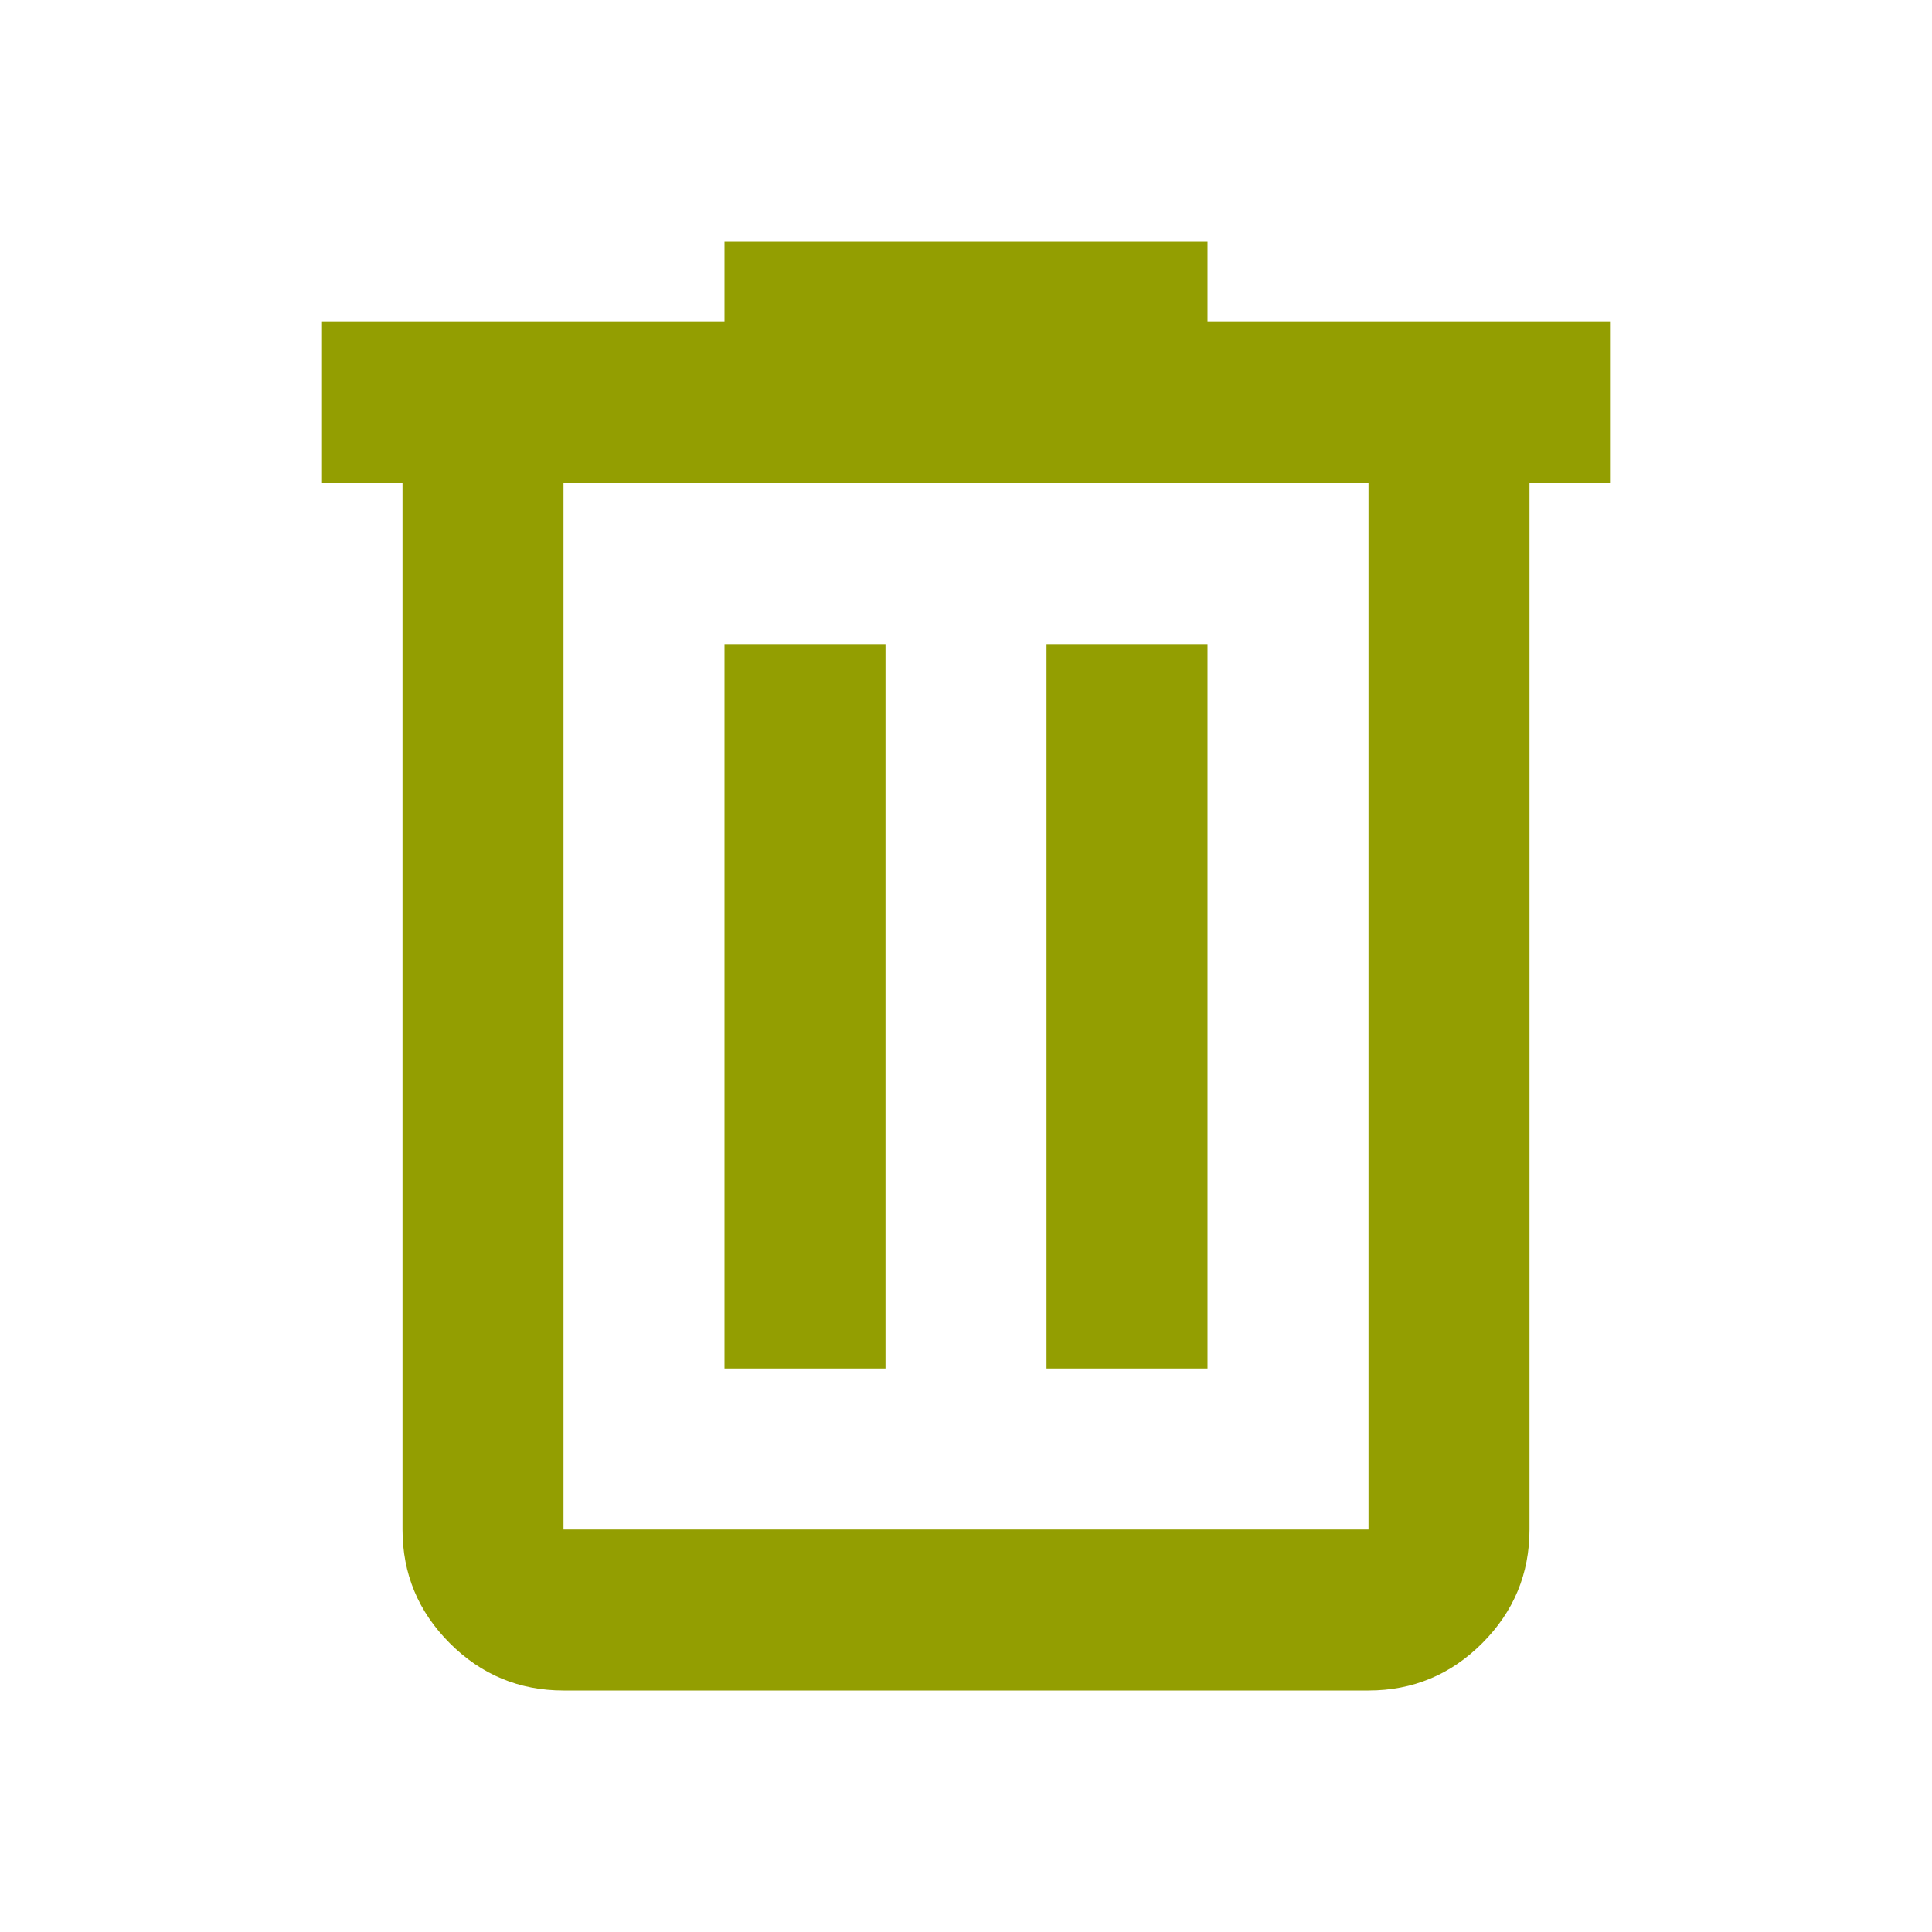
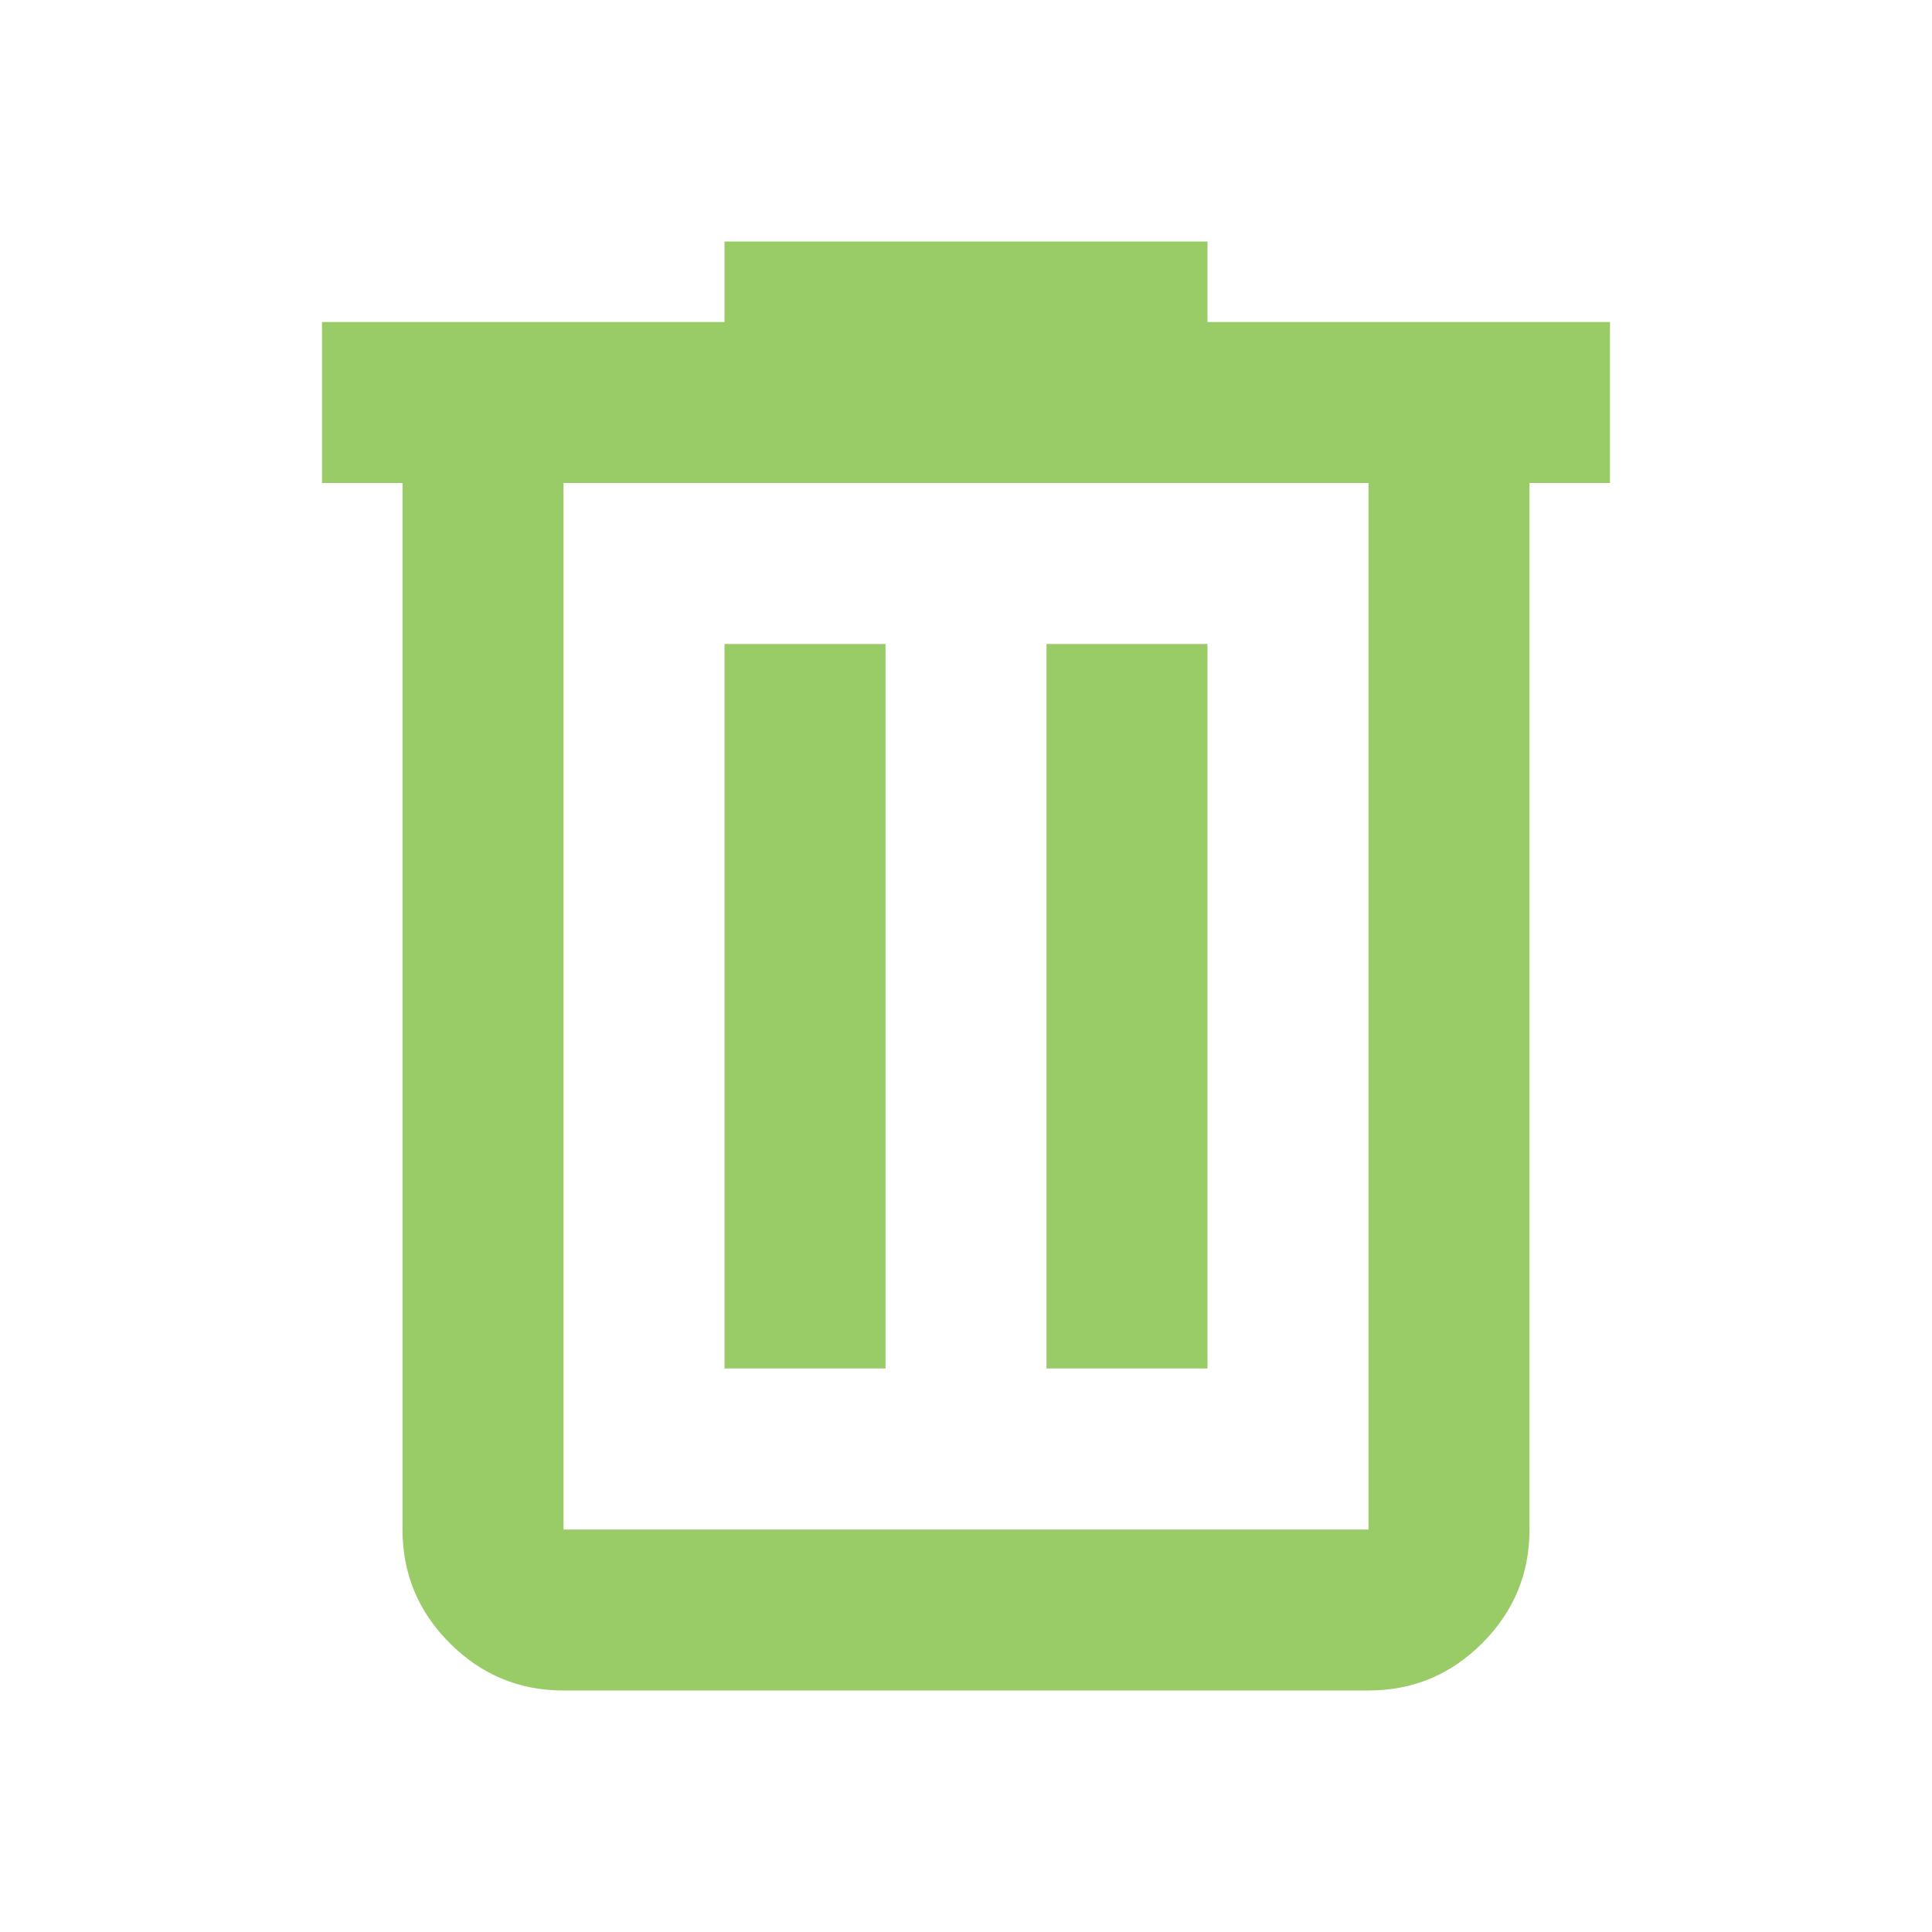
- <svg xmlns="http://www.w3.org/2000/svg" height="24px" viewBox="0 -960 960 960" width="24px" fill="#939e01">
+ <svg xmlns="http://www.w3.org/2000/svg" height="24px" viewBox="0 -960 960 960" width="24px" fill="#99cc66">
  <path d="M280-120q-33 0-56.5-23.5T200-200v-520h-40v-80h200v-40h240v40h200v80h-40v520q0 33-23.5 56.5T680-120H280Zm400-600H280v520h400v-520ZM360-280h80v-360h-80v360Zm160 0h80v-360h-80v360ZM280-720v520-520Z" />
</svg>
